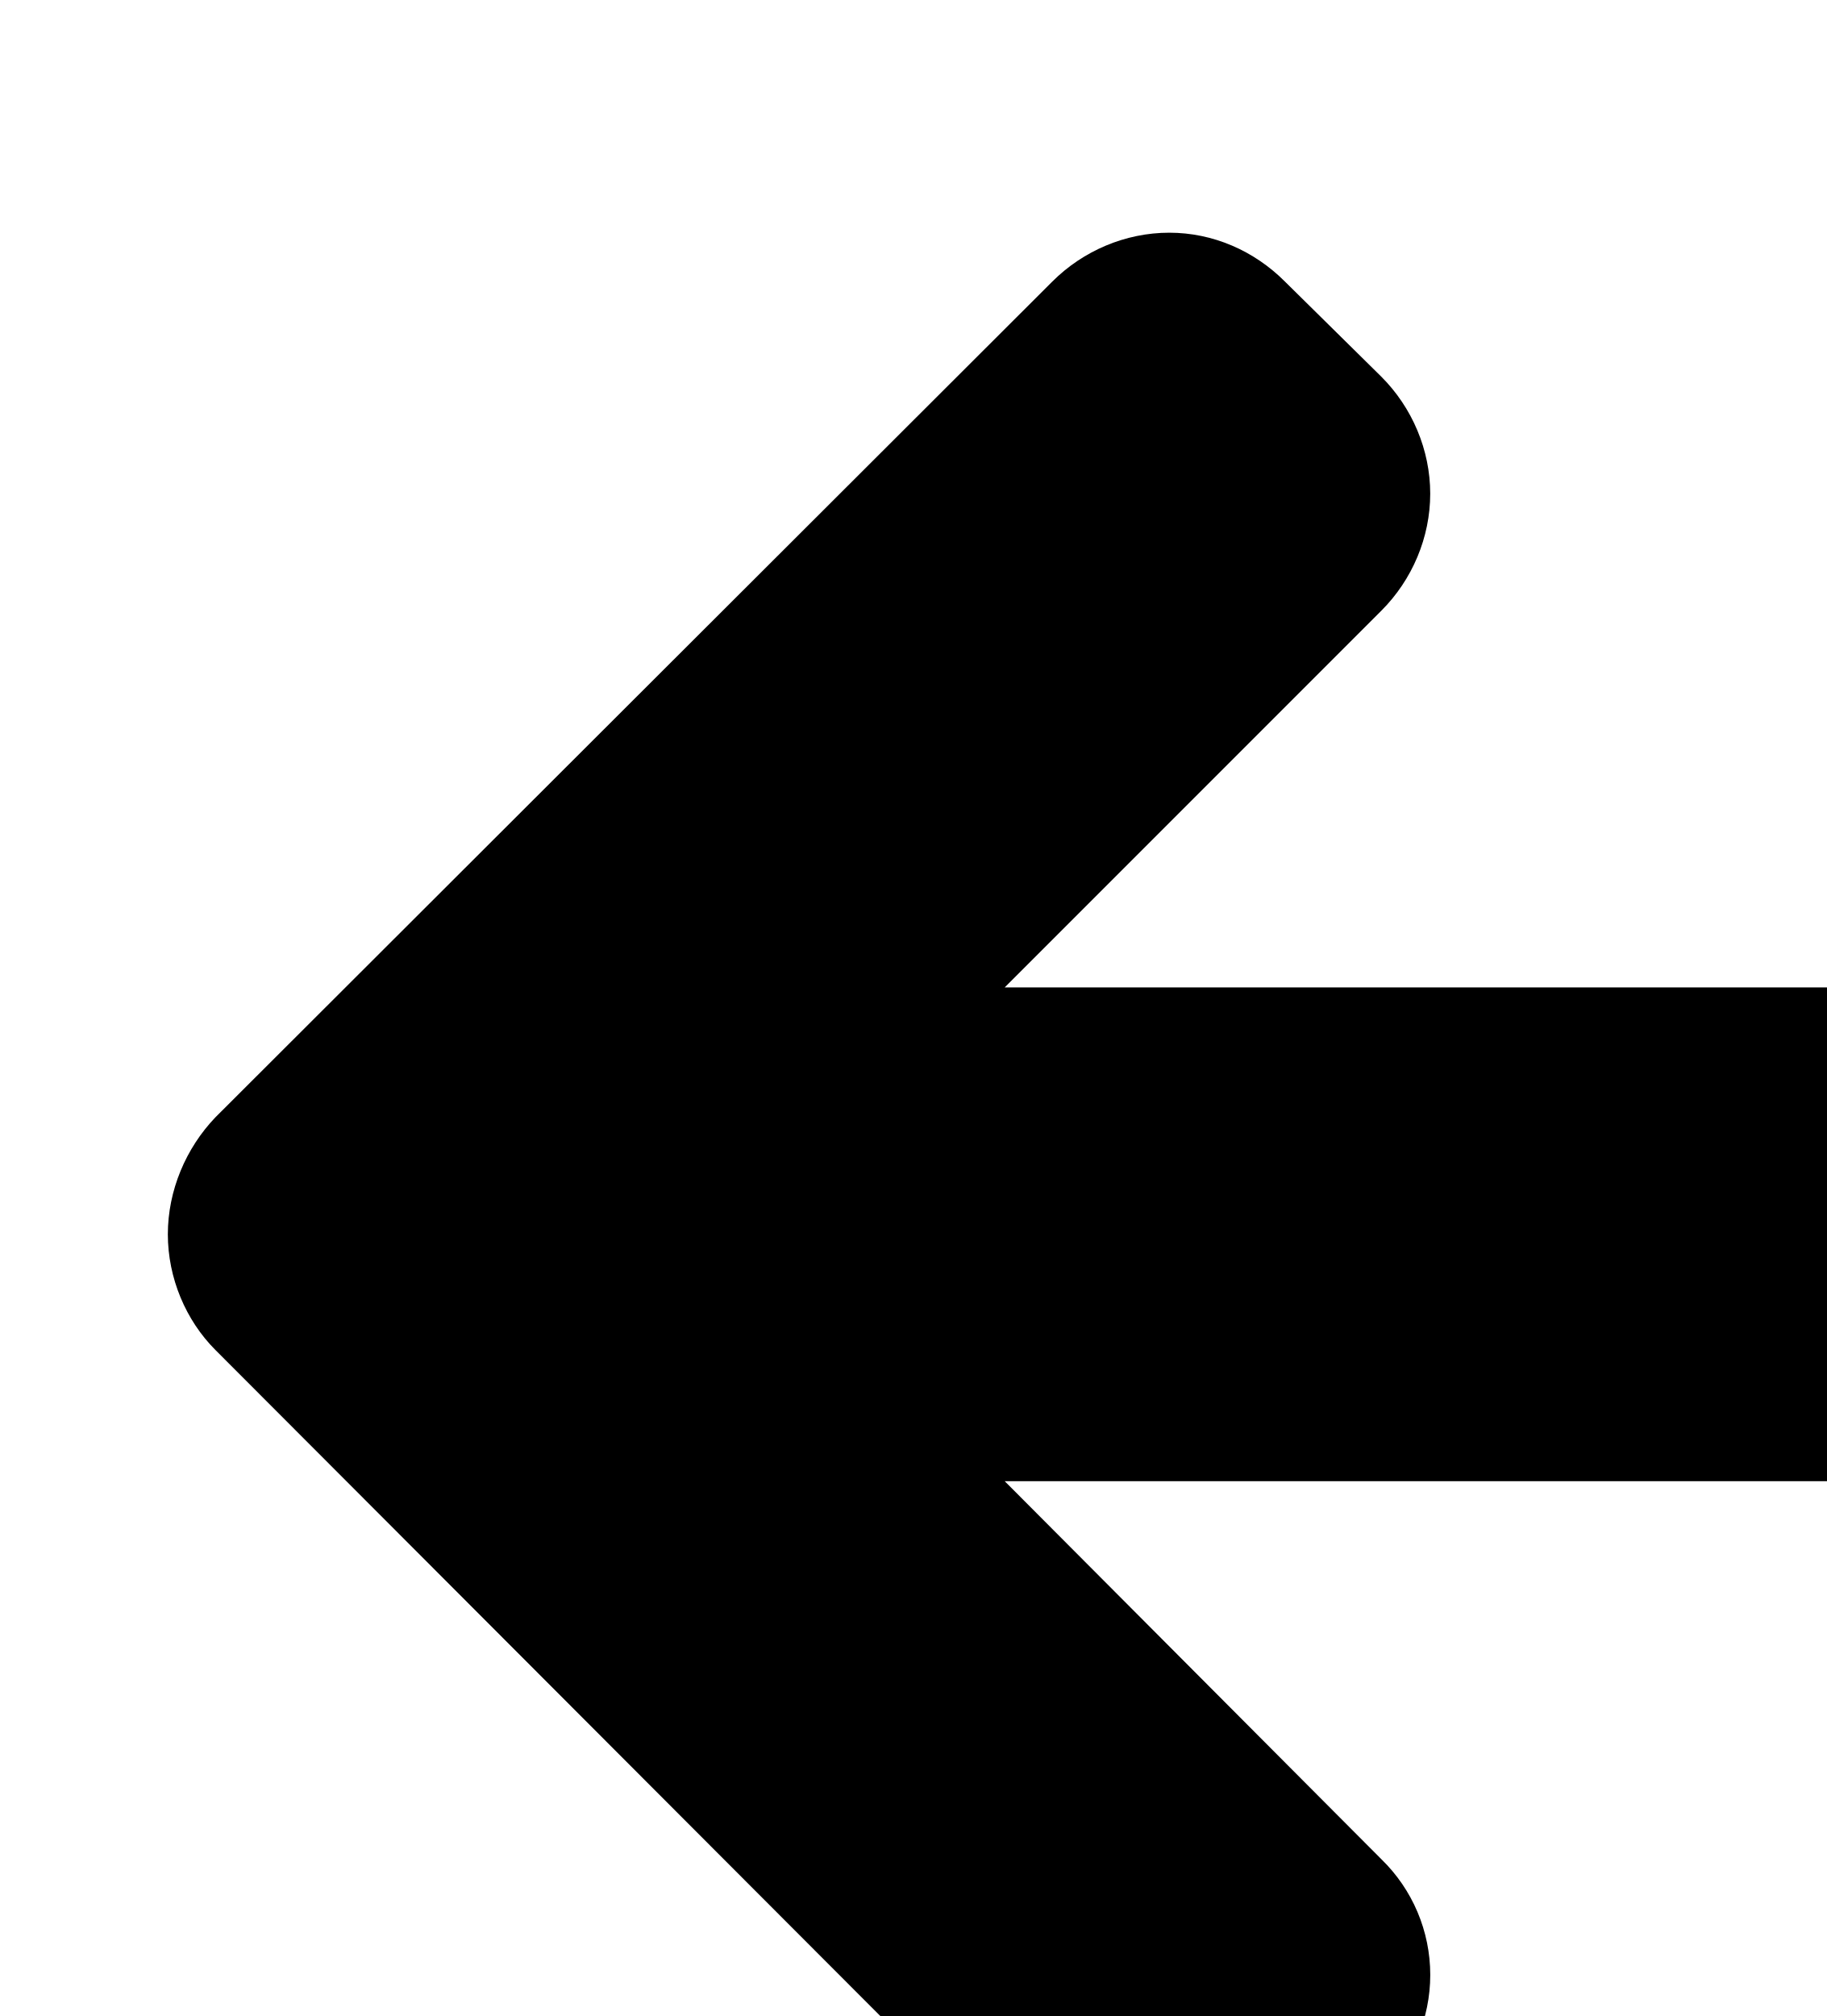
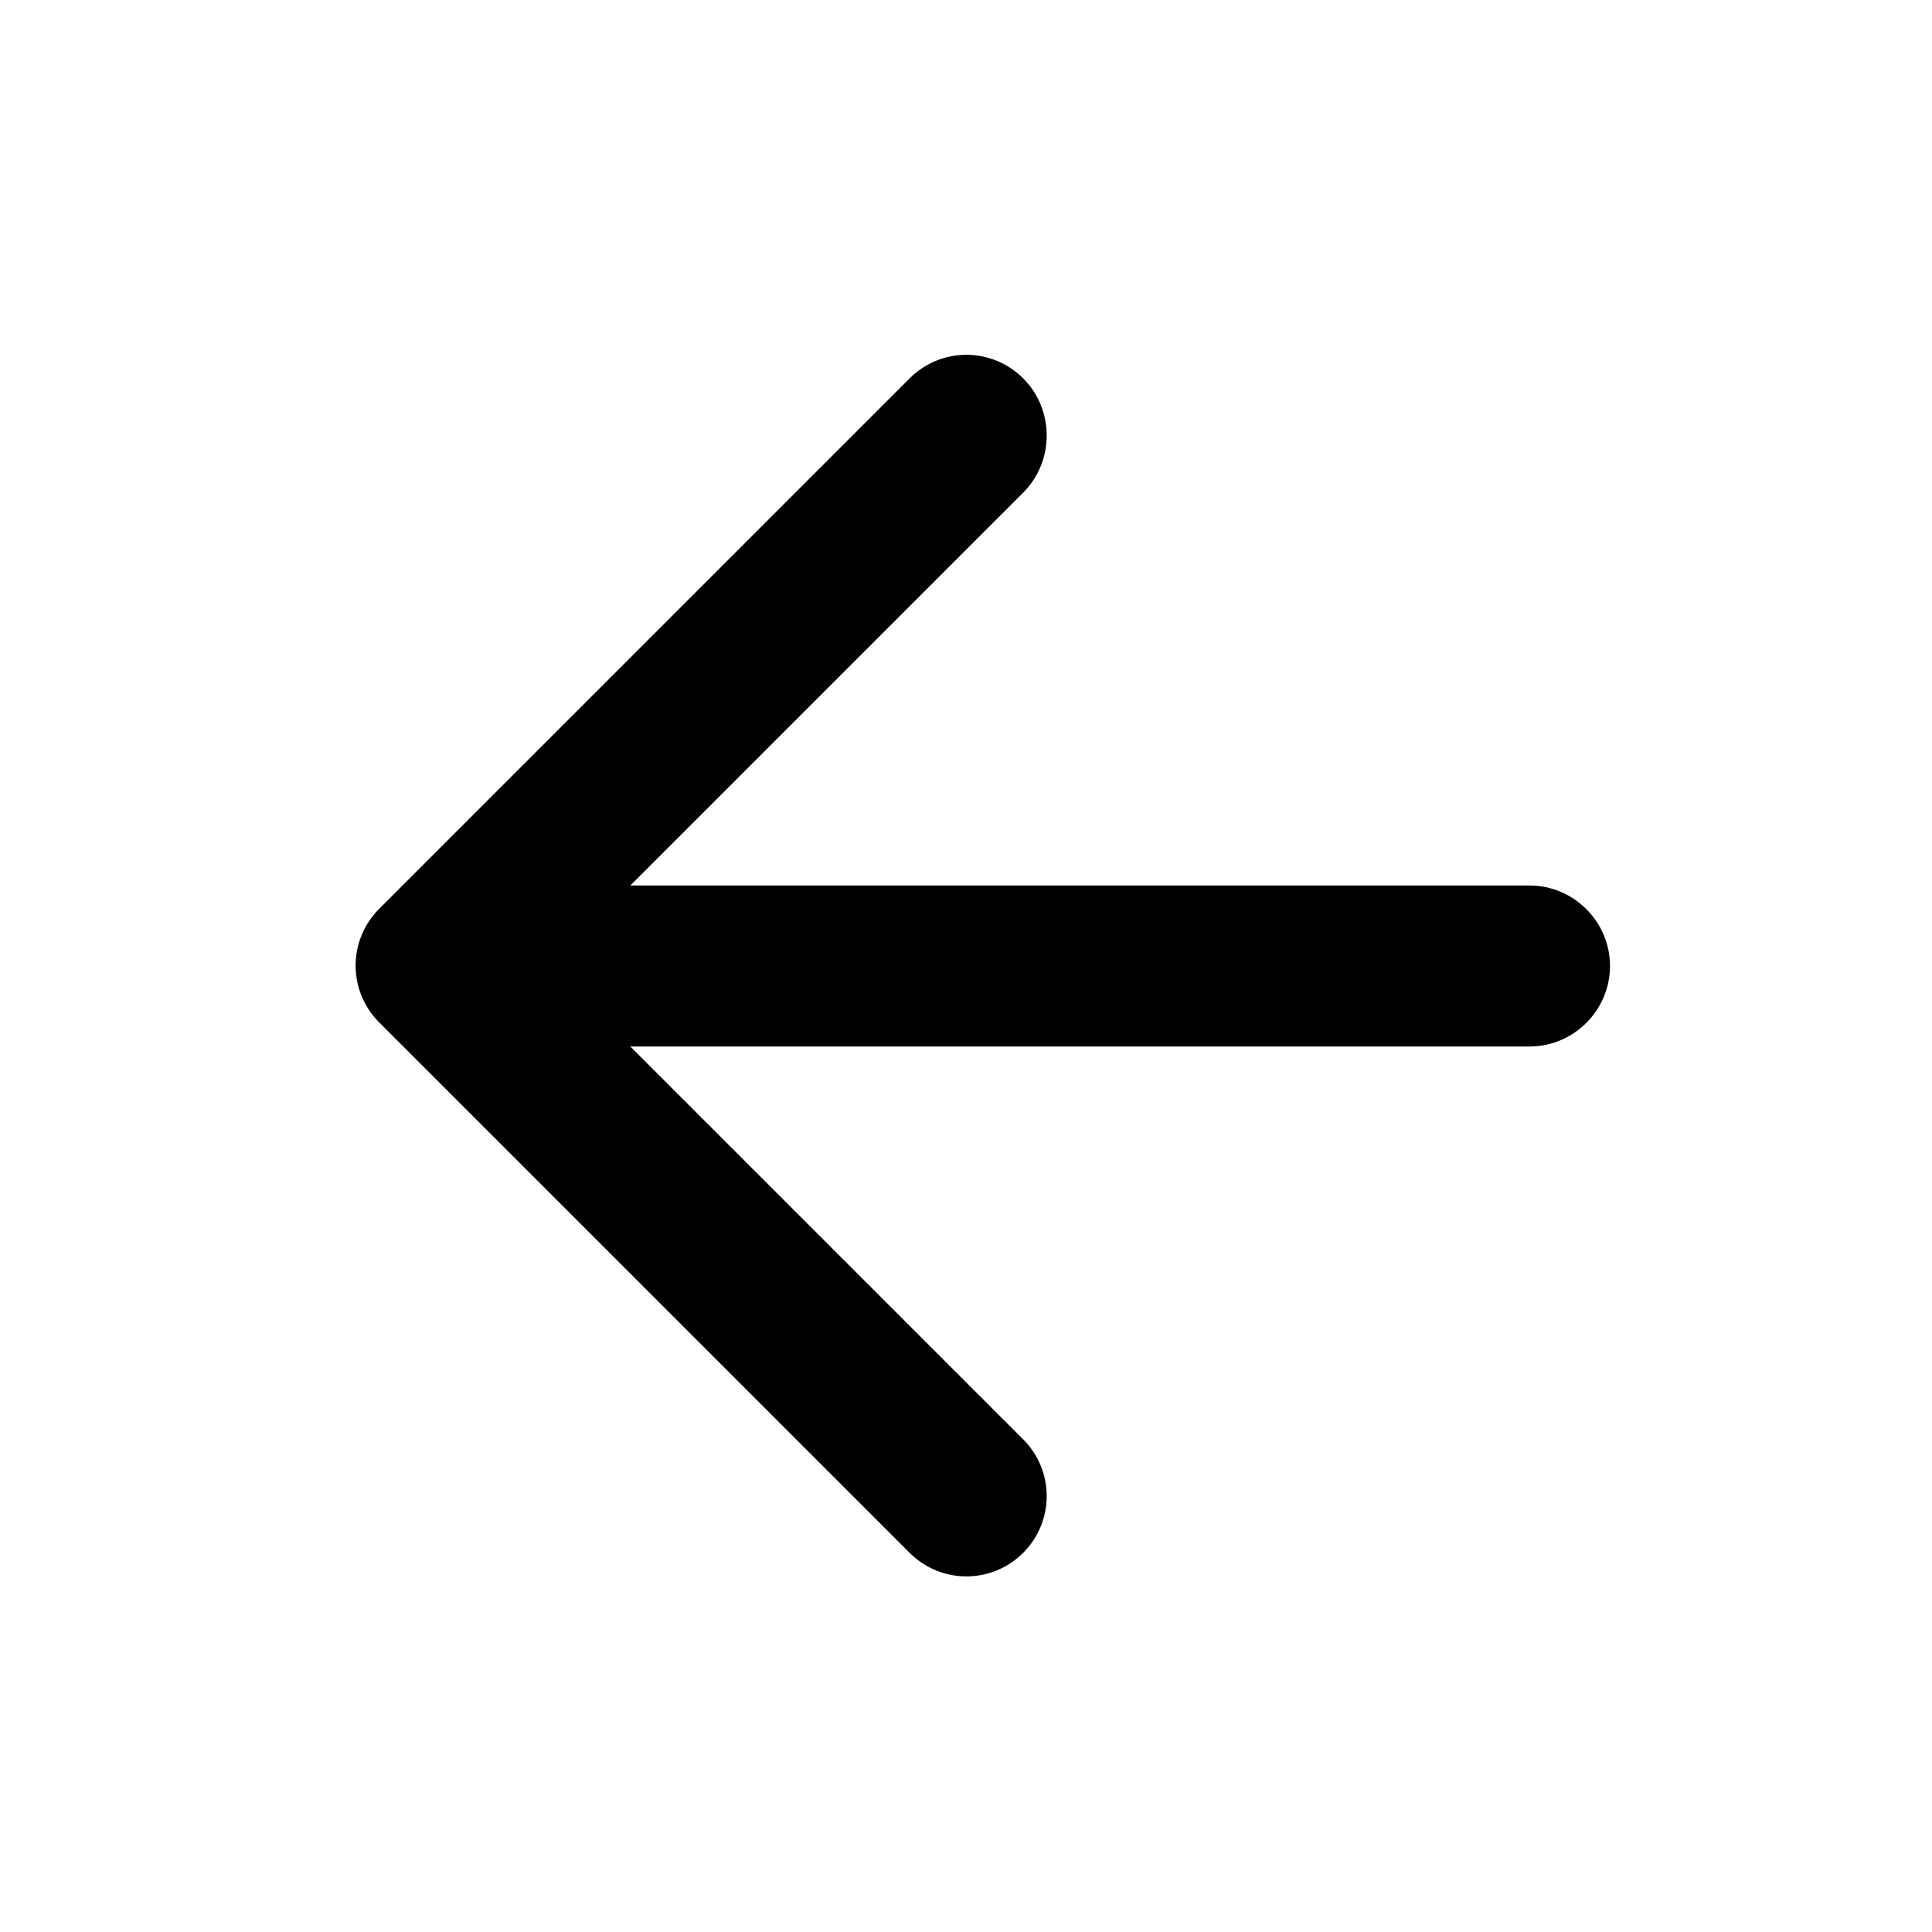
- <svg xmlns="http://www.w3.org/2000/svg" class="icon icon-arrow-left" width="29" height="32" aria-hidden="true" viewBox="0 0 23 28" role="img">
-   <path d="M27.429 16v2.286c0 1.214-.804 2.286-2.089 2.286H12.769l5.232 5.25a2.24 2.24 0 0 1 0 3.214l-1.339 1.357c-.411.411-1 .661-1.607.661s-1.196-.25-1.625-.661L1.805 18.75c-.411-.411-.661-1-.661-1.607s.25-1.196.661-1.625L13.43 3.911c.429-.429 1.018-.679 1.625-.679s1.179.25 1.607.679l1.339 1.321c.429.429.679 1.018.679 1.625s-.25 1.196-.679 1.625l-5.232 5.232H25.34c1.286 0 2.089 1.071 2.089 2.286z" />
+ <svg xmlns="http://www.w3.org/2000/svg" class="icon icon-arrow-left" viewBox="0 0 24 24" aria-hidden="true" role="img">
+   <path d="M0 0h24v24H0V0z" fill="none" />
+   <path d="M19 11H7.83l4.88-4.88c.39-.39.39-1.03 0-1.42-.39-.39-1.02-.39-1.41 0l-6.59 6.59c-.39.39-.39 1.02 0 1.41l6.59 6.59c.39.39 1.02.39 1.41 0 .39-.39.39-1.02 0-1.41L7.83 13H19c.55 0 1-.45 1-1s-.45-1-1-1z" />
</svg>
